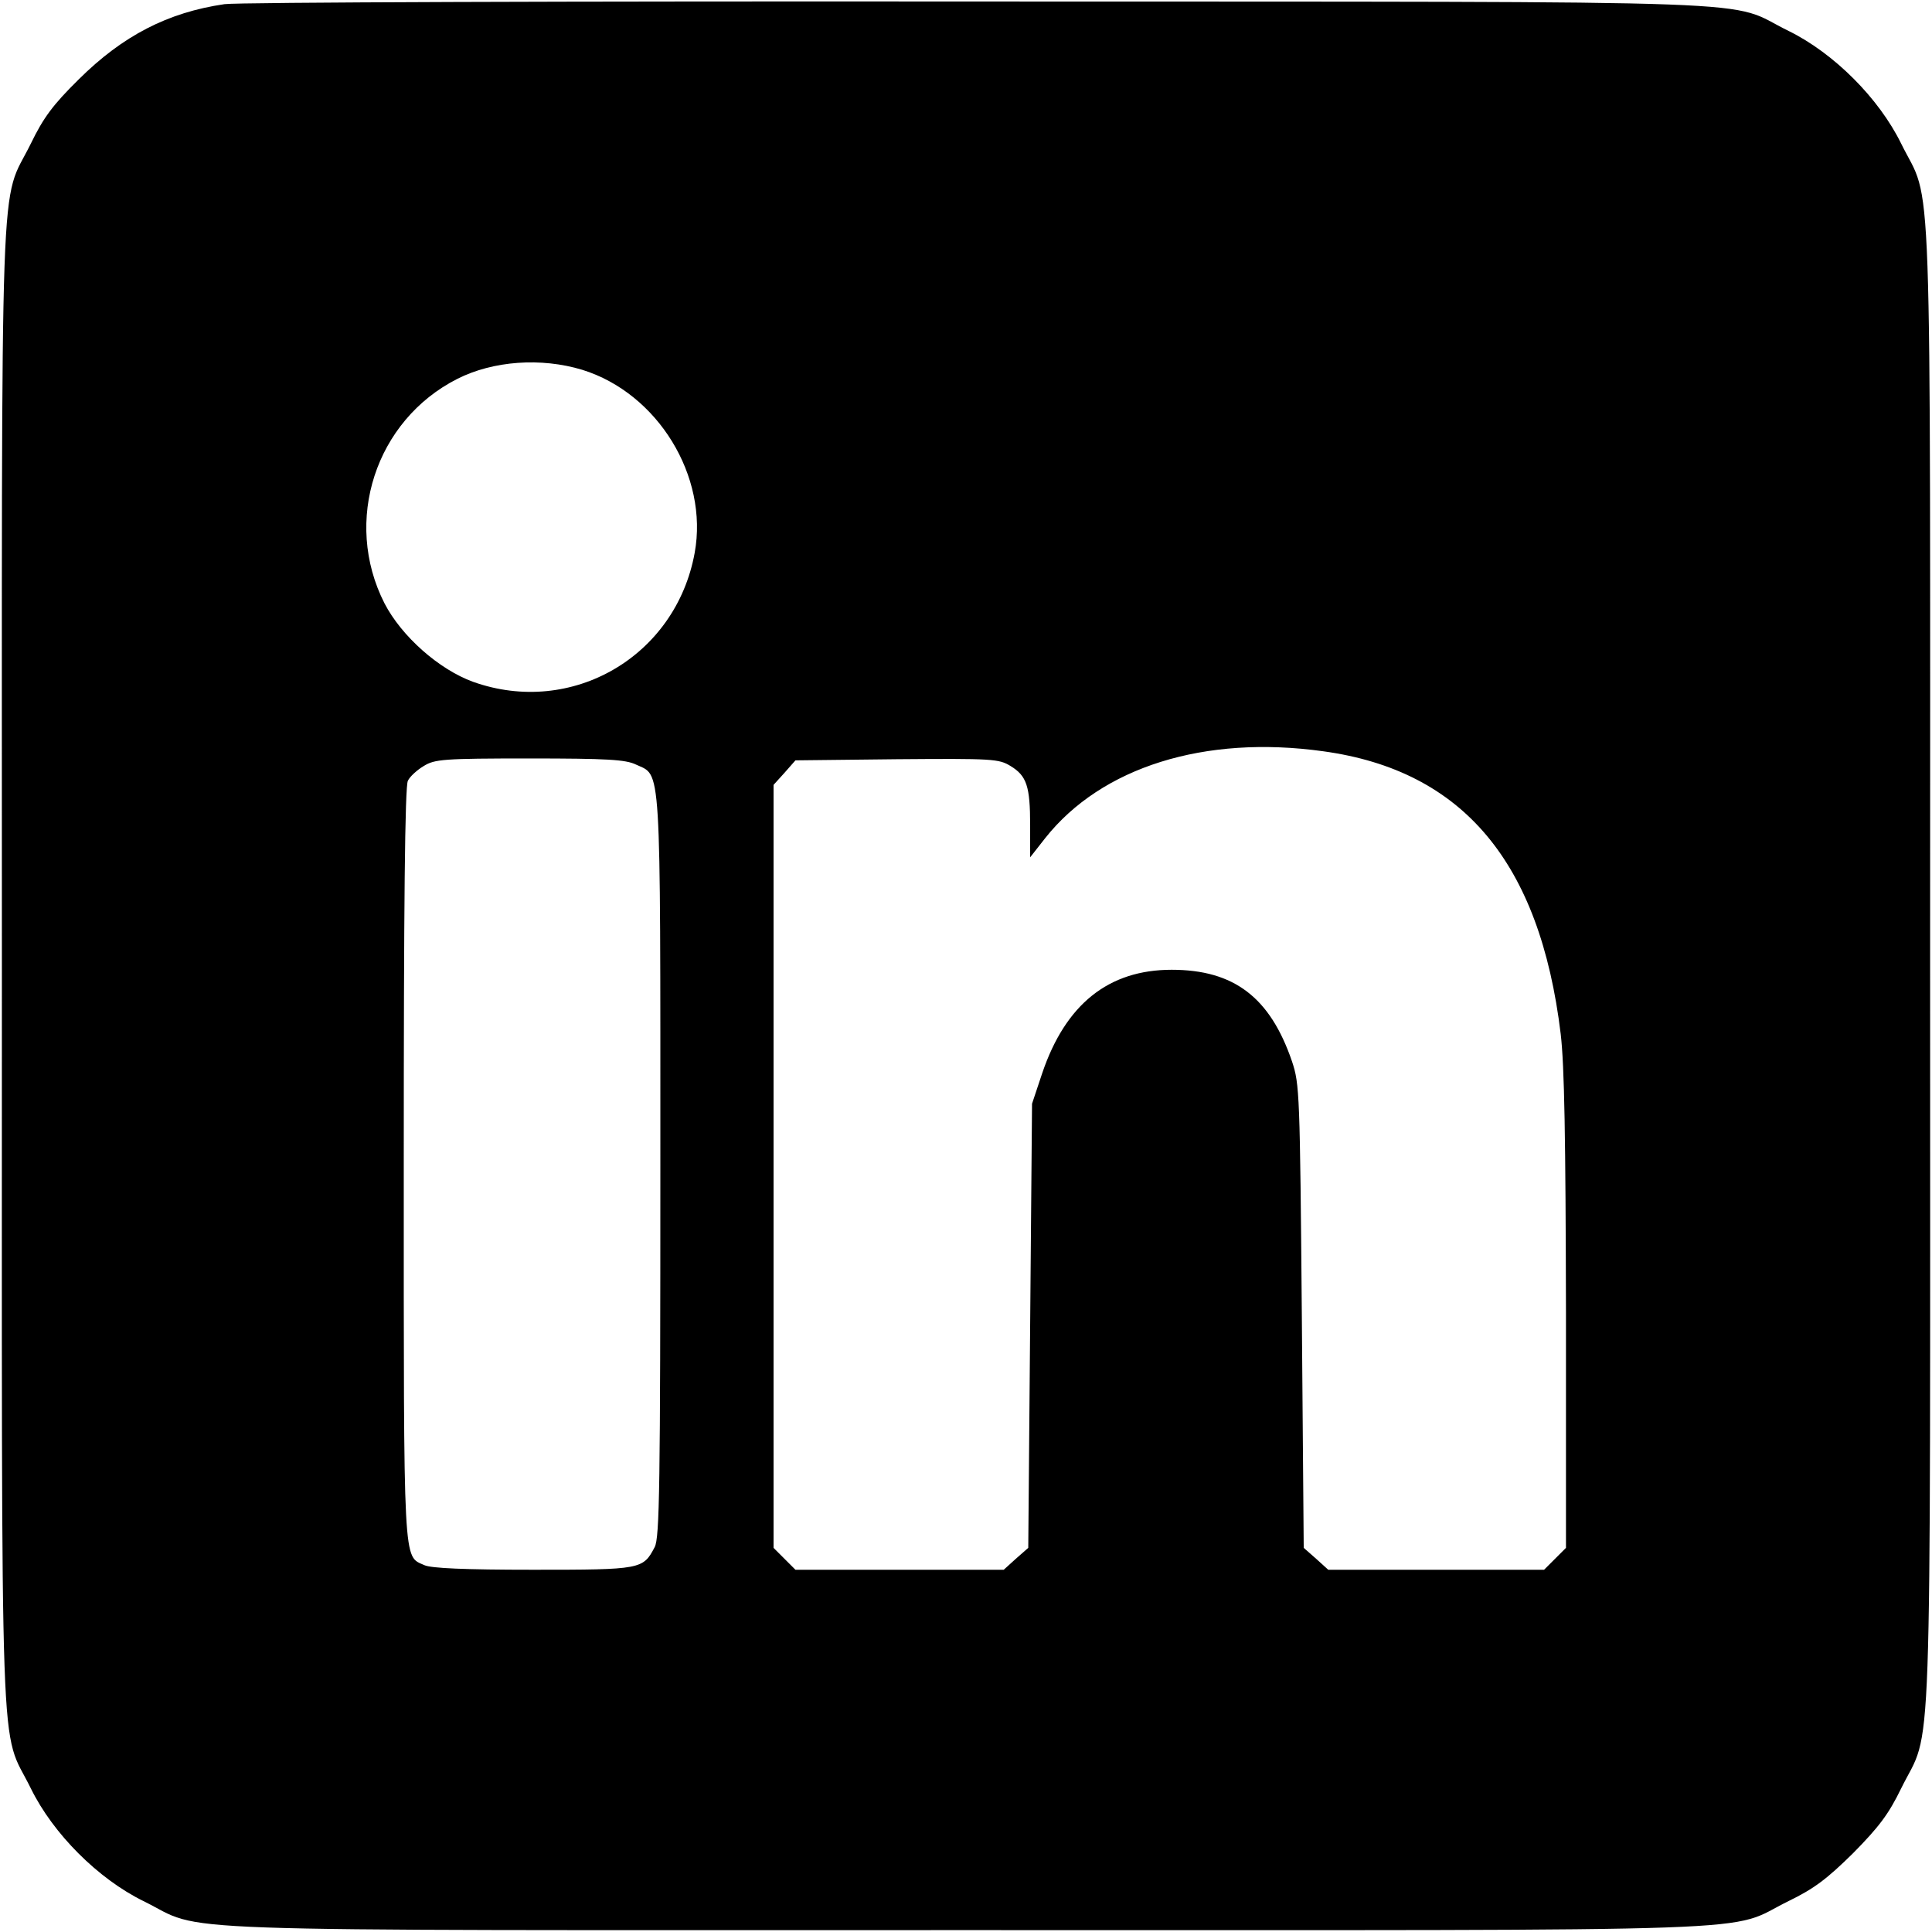
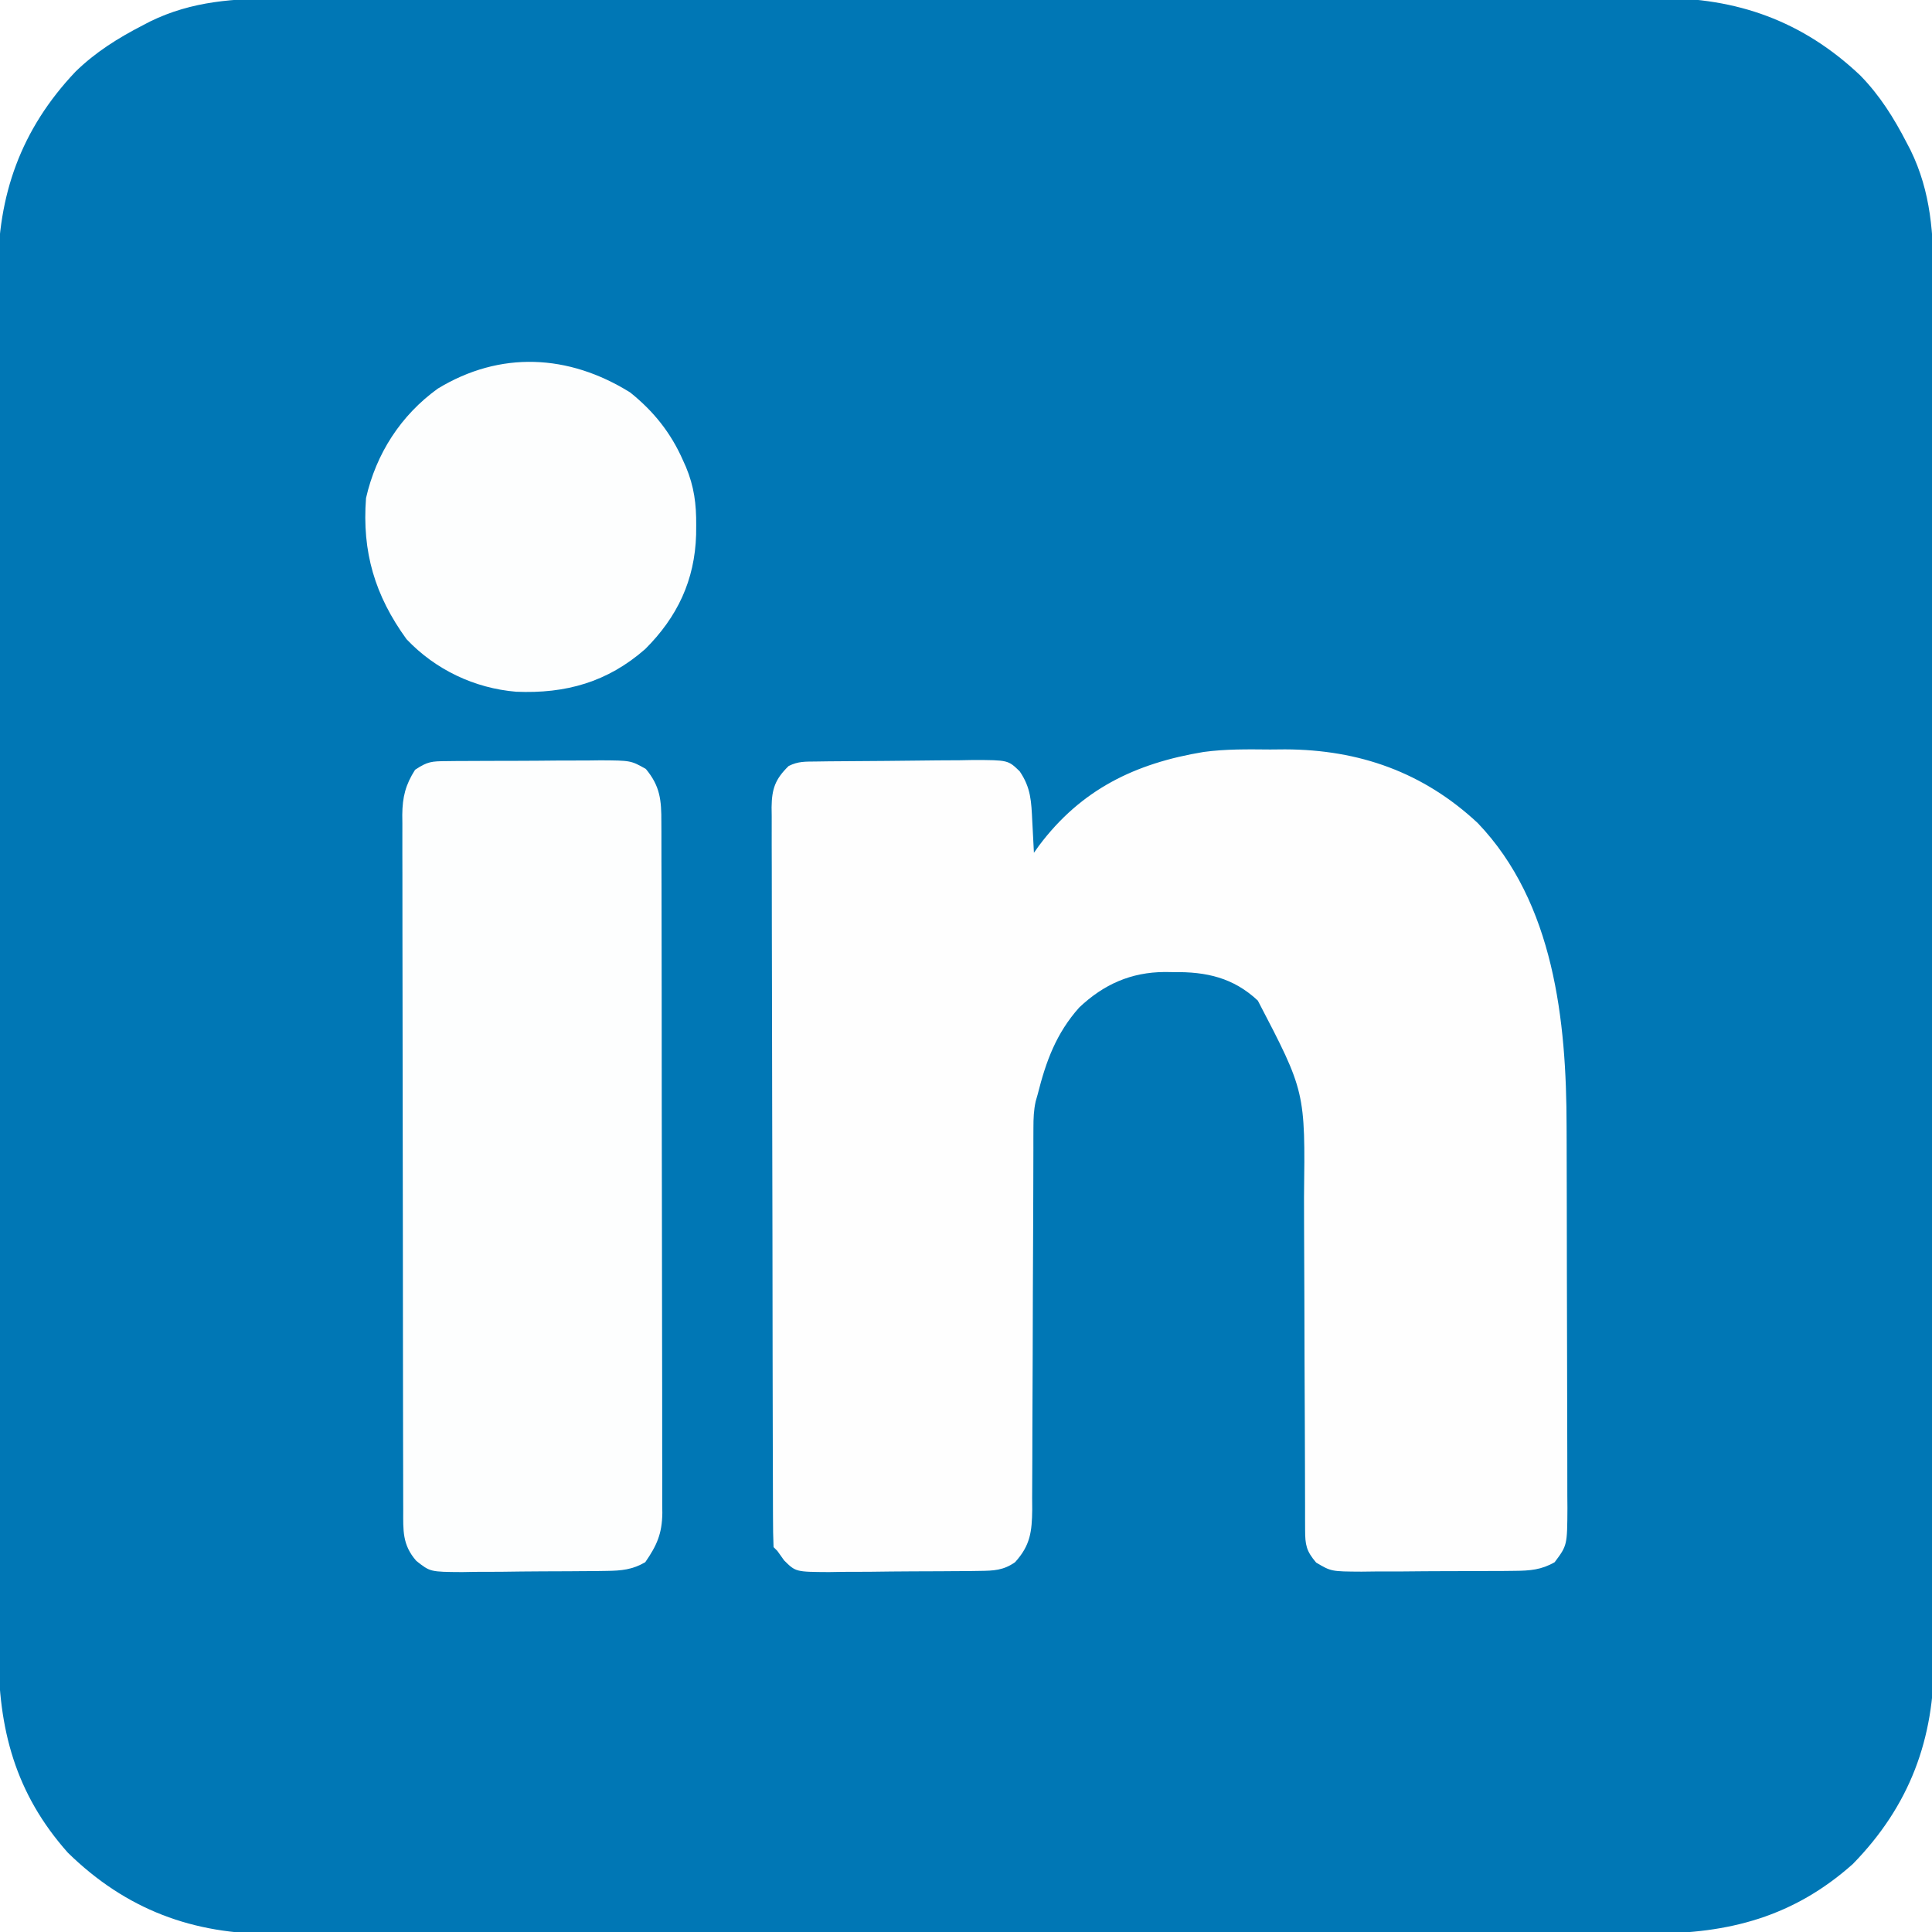
- <svg xmlns="http://www.w3.org/2000/svg" version="1.0" width="512pt" height="512pt" viewBox="0 0 512 512" preserveAspectRatio="xMidYMid meet">
-   <g transform="translate(0,512) scale(0.1,-0.1)" fill="#000000" stroke="none">
-     <path d="M595 5109 c-151 -22 -270 -84 -386 -199 -69 -68 -94 -102 -127 -170 -84 -171 -77 29 -77 -2180 0 -2209 -7 -2009 77 -2180 59 -120 178 -239 298 -298 171 -84 -29 -77 2180 -77 2209 0 2009 -7 2180 77 68 33 102 59 171 127 68 69 94 103 127 171 84 171 77 -29 77 2180 0 2209 7 2009 -77 2180 -59 120 -178 239 -298 298 -172 84 35 77 -2145 78 -1072 1 -1967 -2 -2000 -7z m948 -969 c200 -62 335 -282 298 -485 -50 -275 -326 -435 -587 -342 -91 33 -190 121 -235 208 -111 218 -24 485 193 595 95 48 222 57 331 24z m1964 -1011 c370 -51 574 -294 629 -749 10 -86 13 -273 14 -738 l0 -624 -29 -29 -29 -29 -286 0 -286 0 -32 29 -33 29 -5 614 c-5 591 -6 615 -26 675 -58 170 -154 243 -319 243 -167 0 -281 -91 -343 -274 l-27 -81 -5 -588 -5 -589 -33 -29 -32 -29 -276 0 -276 0 -29 29 -29 29 0 1011 0 1011 29 32 29 33 269 3 c254 2 270 1 301 -18 43 -26 52 -54 52 -157 l0 -85 40 51 c149 188 422 274 737 230z m-1822 -35 c68 -32 65 25 65 -1064 0 -851 -2 -985 -15 -1010 -31 -59 -35 -60 -322 -60 -182 0 -270 4 -288 12 -57 26 -55 -19 -55 1063 0 685 3 1003 11 1016 5 11 25 29 42 39 29 18 52 20 280 20 206 0 255 -3 282 -16z" />
-   </g>
+ <svg xmlns="http://www.w3.org/2000/svg" version="1.1" width="512" height="512">
+   <path d="M0 0 C1.633 -0.004 3.266 -0.01 4.899 -0.016 C9.358 -0.031 13.817 -0.027 18.276 -0.019 C23.096 -0.014 27.916 -0.027 32.737 -0.037 C42.169 -0.054 51.601 -0.055 61.033 -0.05 C68.703 -0.046 76.373 -0.047 84.043 -0.053 C85.682 -0.054 85.682 -0.054 87.355 -0.055 C89.576 -0.057 91.797 -0.058 94.018 -0.06 C114.829 -0.073 135.64 -0.068 156.451 -0.056 C175.471 -0.046 194.491 -0.059 213.511 -0.083 C233.062 -0.108 252.613 -0.117 272.164 -0.111 C283.132 -0.107 294.1 -0.109 305.067 -0.127 C314.405 -0.142 323.742 -0.142 333.079 -0.125 C337.838 -0.116 342.598 -0.114 347.357 -0.13 C351.723 -0.143 356.088 -0.139 360.453 -0.119 C362.024 -0.116 363.594 -0.118 365.165 -0.129 C385.882 -0.257 403.338 5.916 418.624 20.388 C423.834 25.729 427.539 31.672 430.937 38.263 C431.425 39.198 431.425 39.198 431.924 40.152 C437.375 51.276 438.063 62.586 438.012 74.763 C438.016 76.397 438.022 78.03 438.028 79.663 C438.043 84.122 438.038 88.581 438.031 93.04 C438.026 97.86 438.039 102.68 438.049 107.5 C438.066 116.932 438.067 126.365 438.062 135.797 C438.058 143.467 438.059 151.136 438.065 158.806 C438.065 159.899 438.066 160.992 438.067 162.119 C438.068 164.339 438.07 166.56 438.071 168.781 C438.085 189.592 438.08 210.404 438.068 231.215 C438.058 250.235 438.071 269.255 438.095 288.275 C438.12 307.826 438.129 327.377 438.123 346.927 C438.119 357.895 438.121 368.863 438.139 379.831 C438.154 389.168 438.154 398.505 438.137 407.843 C438.128 412.602 438.126 417.361 438.141 422.12 C438.155 426.486 438.15 430.851 438.131 435.217 C438.127 436.787 438.13 438.358 438.141 439.928 C438.273 461.19 431.727 478.939 416.624 494.388 C400.949 508.345 383.764 512.861 363.248 512.775 C361.615 512.78 359.982 512.785 358.349 512.792 C353.89 512.806 349.431 512.802 344.972 512.795 C340.152 512.79 335.332 512.802 330.512 512.813 C321.08 512.83 311.647 512.831 302.215 512.825 C294.545 512.821 286.875 512.823 279.206 512.828 C277.566 512.829 277.566 512.829 275.893 512.83 C273.672 512.832 271.452 512.833 269.231 512.835 C248.42 512.849 227.608 512.843 206.797 512.832 C187.777 512.822 168.757 512.835 149.737 512.859 C130.186 512.883 110.635 512.893 91.085 512.886 C80.117 512.883 69.149 512.885 58.181 512.902 C48.844 512.917 39.507 512.918 30.169 512.9 C25.41 512.892 20.651 512.89 15.891 512.905 C11.526 512.919 7.161 512.914 2.795 512.895 C1.225 512.891 -0.346 512.894 -1.917 512.904 C-23.178 513.036 -40.927 506.491 -56.376 491.388 C-70.333 475.713 -74.85 458.528 -74.763 438.012 C-74.768 436.379 -74.773 434.746 -74.78 433.113 C-74.794 428.654 -74.79 424.195 -74.783 419.736 C-74.778 414.916 -74.79 410.095 -74.801 405.275 C-74.818 395.843 -74.819 386.411 -74.813 376.978 C-74.809 369.309 -74.811 361.639 -74.816 353.969 C-74.817 352.876 -74.818 351.783 -74.818 350.657 C-74.82 348.436 -74.822 346.215 -74.823 343.994 C-74.837 323.183 -74.831 302.372 -74.82 281.561 C-74.81 262.541 -74.823 243.521 -74.847 224.5 C-74.871 204.95 -74.881 185.399 -74.874 165.848 C-74.871 154.88 -74.873 143.912 -74.89 132.944 C-74.905 123.607 -74.906 114.27 -74.888 104.933 C-74.88 100.173 -74.878 95.414 -74.893 90.655 C-74.907 86.289 -74.902 81.924 -74.883 77.559 C-74.879 75.988 -74.882 74.417 -74.892 72.847 C-75.021 52.13 -68.848 34.674 -54.376 19.388 C-49.035 14.178 -43.092 10.473 -36.501 7.075 C-35.877 6.749 -35.254 6.424 -34.612 6.088 C-23.487 0.637 -12.177 -0.051 0 0 Z " fill="#0077B5" transform="translate(74.37581,-0.3876801)" />
+   <path d="M0 0 C1.953 -0.017 1.953 -0.017 3.945 -0.035 C23.583 0.024 40.587 6.048 55 19.5 C75.224 40.651 78.507 71.93 78.536 99.841 C78.541 101.023 78.546 102.205 78.551 103.423 C78.566 107.29 78.573 111.157 78.578 115.023 C78.581 116.364 78.584 117.705 78.587 119.046 C78.6 125.337 78.61 131.628 78.614 137.919 C78.618 145.154 78.636 152.389 78.665 159.625 C78.687 165.242 78.697 170.859 78.698 176.476 C78.699 179.822 78.706 183.168 78.723 186.514 C78.74 190.237 78.738 193.961 78.731 197.685 C78.741 198.785 78.75 199.886 78.759 201.02 C78.705 210.921 78.705 210.921 75.375 215.375 C71.896 217.391 68.81 217.634 64.838 217.666 C63.753 217.678 62.669 217.691 61.551 217.704 C59.809 217.708 59.809 217.708 58.031 217.711 C56.228 217.721 56.228 217.721 54.389 217.731 C51.851 217.741 49.312 217.746 46.774 217.746 C42.889 217.75 39.006 217.786 35.121 217.824 C32.654 217.83 30.186 217.834 27.719 217.836 C26.557 217.85 25.396 217.865 24.199 217.879 C16.148 217.834 16.148 217.834 12.166 215.471 C9.556 212.417 9.25 210.777 9.244 206.845 C9.238 205.414 9.238 205.414 9.232 203.953 C9.232 202.377 9.232 202.377 9.233 200.769 C9.23 199.665 9.226 198.56 9.223 197.423 C9.215 195.015 9.21 192.608 9.206 190.2 C9.199 186.377 9.184 182.554 9.165 178.731 C9.113 167.857 9.064 156.982 9.049 146.108 C9.04 139.46 9.009 132.812 8.968 126.163 C8.956 123.64 8.95 121.117 8.953 118.594 C9.293 90.67 9.293 90.67 -3.285 66.547 C-9.75 60.48 -16.952 58.867 -25.625 59 C-26.38 58.988 -27.136 58.977 -27.914 58.965 C-36.889 59.011 -44.12 62.222 -50.625 68.375 C-56.727 75.235 -59.405 82.567 -61.625 91.375 C-61.802 91.996 -61.98 92.617 -62.162 93.257 C-62.677 95.612 -62.753 97.733 -62.756 100.144 C-62.76 101.1 -62.764 102.056 -62.768 103.041 C-62.768 104.083 -62.767 105.125 -62.767 106.199 C-62.772 107.853 -62.772 107.853 -62.777 109.541 C-62.785 111.936 -62.79 114.331 -62.794 116.727 C-62.801 120.518 -62.816 124.309 -62.835 128.1 C-62.887 138.878 -62.936 149.657 -62.951 160.436 C-62.96 167.028 -62.99 173.62 -63.032 180.213 C-63.045 182.725 -63.05 185.238 -63.047 187.751 C-63.045 191.265 -63.067 194.778 -63.095 198.292 C-63.085 199.85 -63.085 199.85 -63.075 201.438 C-63.15 207.215 -63.558 210.913 -67.625 215.375 C-70.666 217.526 -73.284 217.64 -76.957 217.681 C-78.021 217.697 -79.086 217.713 -80.183 217.73 C-81.328 217.735 -82.473 217.741 -83.652 217.746 C-84.833 217.755 -86.014 217.764 -87.231 217.773 C-89.729 217.788 -92.226 217.797 -94.723 217.801 C-98.545 217.812 -102.365 217.862 -106.186 217.912 C-108.612 217.922 -111.038 217.929 -113.465 217.934 C-114.608 217.953 -115.751 217.973 -116.928 217.993 C-125.753 217.943 -125.753 217.943 -128.823 214.903 C-129.715 213.651 -129.715 213.651 -130.625 212.375 C-130.955 212.045 -131.285 211.715 -131.625 211.375 C-131.732 208.781 -131.773 206.214 -131.772 203.62 C-131.776 202.797 -131.78 201.975 -131.783 201.128 C-131.794 198.351 -131.798 195.575 -131.802 192.798 C-131.808 190.816 -131.815 188.834 -131.822 186.851 C-131.839 181.45 -131.85 176.05 -131.858 170.649 C-131.863 167.277 -131.869 163.906 -131.876 160.534 C-131.895 149.994 -131.909 139.453 -131.917 128.913 C-131.927 116.73 -131.953 104.548 -131.994 92.366 C-132.024 82.961 -132.039 73.555 -132.042 64.149 C-132.044 58.527 -132.053 52.905 -132.078 47.283 C-132.102 41.993 -132.106 36.705 -132.096 31.415 C-132.095 29.473 -132.102 27.53 -132.115 25.587 C-132.133 22.937 -132.126 20.288 -132.113 17.638 C-132.124 16.868 -132.135 16.097 -132.146 15.303 C-132.087 10.376 -131.156 7.824 -127.625 4.375 C-125.065 3.095 -123.203 3.22 -120.337 3.182 C-119.232 3.166 -118.127 3.15 -116.989 3.133 C-111.933 3.089 -106.878 3.048 -101.823 3.025 C-99.154 3.012 -96.487 2.981 -93.818 2.943 C-89.976 2.888 -86.135 2.866 -82.293 2.852 C-81.1 2.829 -79.907 2.806 -78.678 2.783 C-69.464 2.806 -69.464 2.806 -66.396 5.783 C-63.402 10.166 -63.319 13.81 -63.062 19 C-63.019 19.802 -62.976 20.604 -62.932 21.43 C-62.825 23.411 -62.725 25.393 -62.625 27.375 C-62.187 26.758 -61.748 26.14 -61.297 25.504 C-50.107 10.562 -35.759 3.648 -17.67 0.655 C-11.806 -0.147 -5.905 -0.053 0 0 Z " fill="#FEFEFE" transform="translate(336.625,198.625)" />
+   <path d="M0 0 C1.627 -0.019 1.627 -0.019 3.287 -0.039 C5.045 -0.042 5.045 -0.042 6.838 -0.045 C8.043 -0.052 9.248 -0.059 10.489 -0.066 C13.039 -0.076 15.59 -0.08 18.14 -0.08 C22.043 -0.084 25.944 -0.121 29.846 -0.159 C32.323 -0.165 34.799 -0.169 37.276 -0.17 C39.028 -0.192 39.028 -0.192 40.815 -0.214 C48.877 -0.168 48.877 -0.168 52.841 2.069 C56.647 6.642 56.982 10.358 56.957 16.203 C56.962 17.006 56.966 17.809 56.971 18.636 C56.984 21.33 56.982 24.024 56.98 26.718 C56.986 28.648 56.993 30.578 57.001 32.508 C57.019 37.754 57.023 43 57.024 48.246 C57.026 52.624 57.034 57.003 57.041 61.382 C57.057 71.713 57.062 82.044 57.061 92.375 C57.059 103.033 57.08 113.69 57.112 124.348 C57.138 133.497 57.149 142.646 57.148 151.795 C57.147 157.26 57.153 162.724 57.174 168.189 C57.193 173.33 57.194 178.47 57.179 183.611 C57.177 185.496 57.182 187.382 57.194 189.267 C57.209 191.844 57.2 194.42 57.184 196.997 C57.195 197.74 57.205 198.484 57.216 199.25 C57.143 204.77 55.753 207.855 52.69 212.291 C49.302 214.275 46.327 214.551 42.444 214.597 C40.912 214.621 40.912 214.621 39.349 214.645 C38.256 214.651 37.164 214.656 36.038 214.662 C34.905 214.671 33.772 214.68 32.605 214.689 C30.212 214.703 27.819 214.712 25.426 214.716 C21.769 214.728 18.114 214.777 14.458 214.828 C12.13 214.837 9.803 214.844 7.475 214.849 C6.384 214.869 5.294 214.888 4.17 214.908 C-4.298 214.858 -4.298 214.858 -7.984 211.943 C-11.727 207.675 -11.457 203.854 -11.451 198.453 C-11.453 197.646 -11.456 196.84 -11.46 196.008 C-11.468 193.295 -11.47 190.582 -11.471 187.869 C-11.476 185.928 -11.481 183.987 -11.486 182.045 C-11.499 176.764 -11.506 171.483 -11.51 166.202 C-11.513 162.904 -11.517 159.606 -11.522 156.307 C-11.535 145.992 -11.545 135.676 -11.549 125.361 C-11.553 113.446 -11.571 101.532 -11.6 89.617 C-11.622 80.412 -11.632 71.207 -11.633 62.002 C-11.634 56.502 -11.64 51.002 -11.658 45.502 C-11.674 40.329 -11.676 35.155 -11.668 29.982 C-11.667 28.083 -11.671 26.184 -11.681 24.286 C-11.694 21.693 -11.688 19.101 -11.678 16.509 C-11.686 15.758 -11.694 15.007 -11.702 14.233 C-11.658 9.52 -10.848 6.272 -8.31 2.291 C-4.979 0.07 -3.887 0.031 0 0 Z " fill="#FDFEFE" transform="translate(118.3101,201.7095)" />
+   <path d="M0 0 C6.221 4.991 10.79 10.702 14 18 C14.386 18.859 14.386 18.859 14.78 19.735 C16.952 24.94 17.546 29.572 17.5 35.188 C17.494 36.018 17.487 36.848 17.48 37.703 C17.126 49.756 12.523 59.492 4 68 C-6.017 76.783 -17.089 79.874 -30.234 79.316 C-41.238 78.392 -51.617 73.477 -59.266 65.391 C-67.656 53.825 -71.088 42.255 -70 28 C-67.319 16.205 -60.777 6.069 -51 -1 C-34.471 -11.071 -16.315 -10.167 0 0 Z " fill="#FDFEFE" transform="translate(167,104)" />
</svg>
